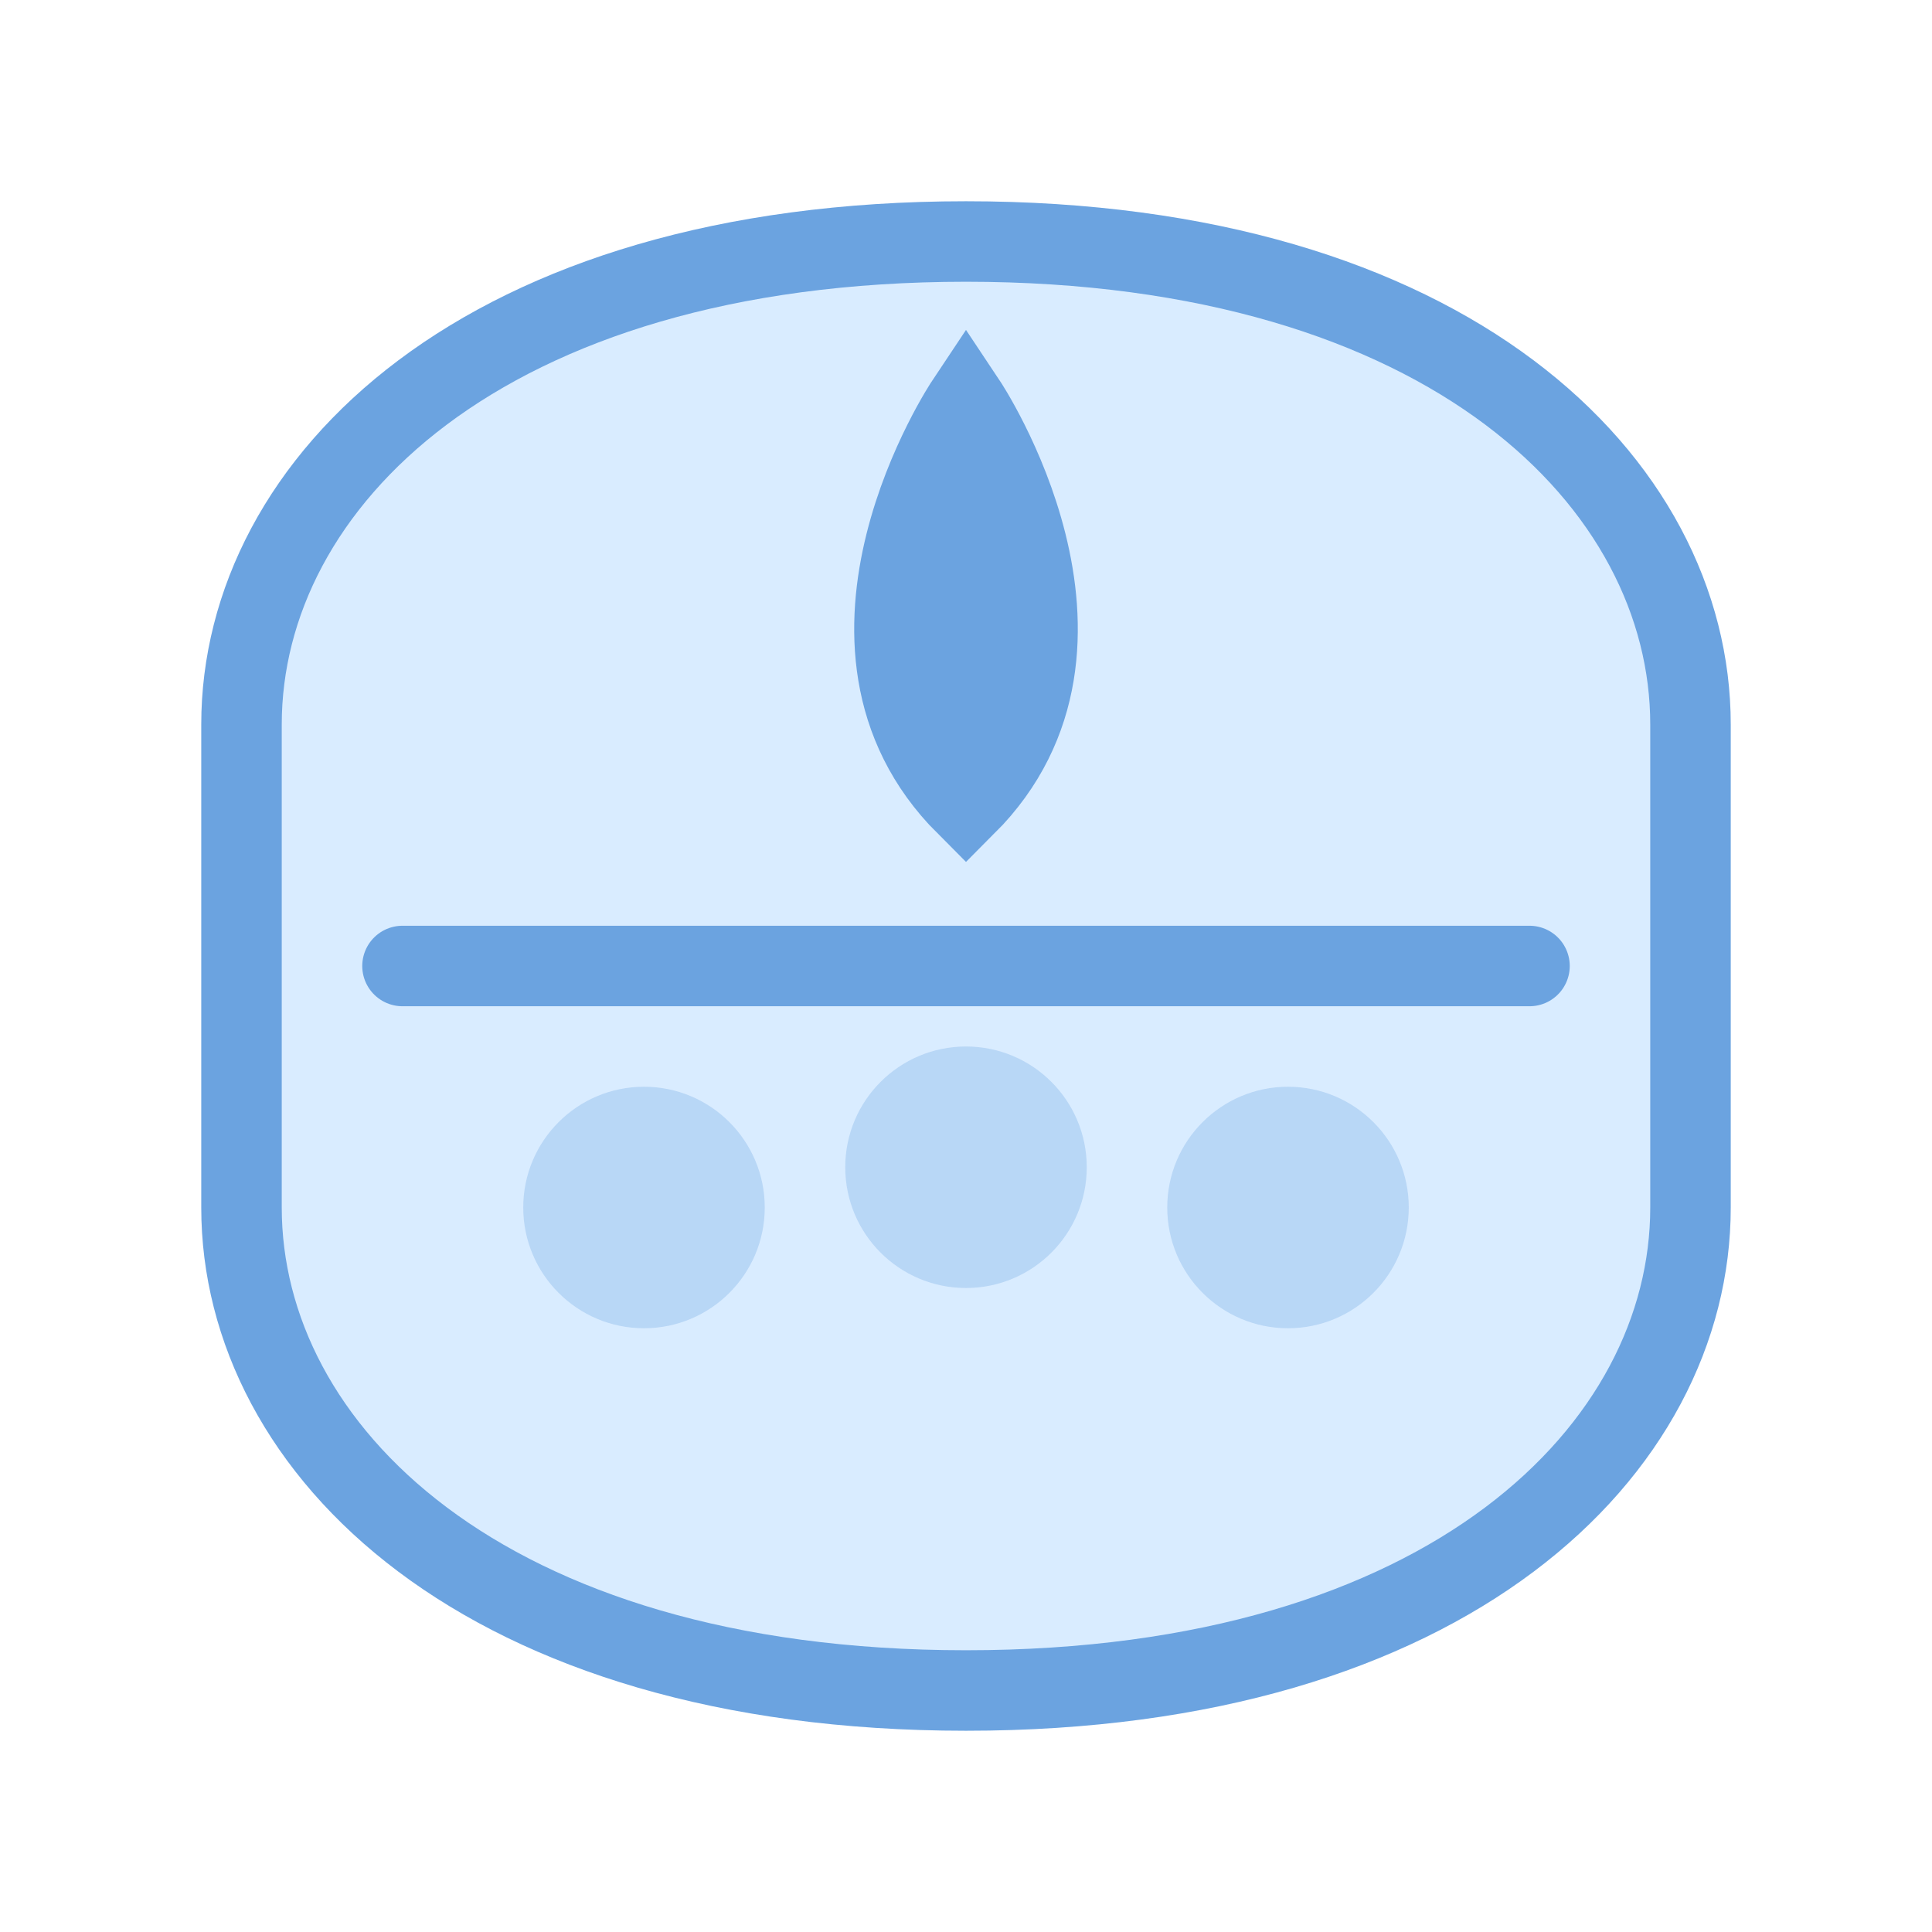
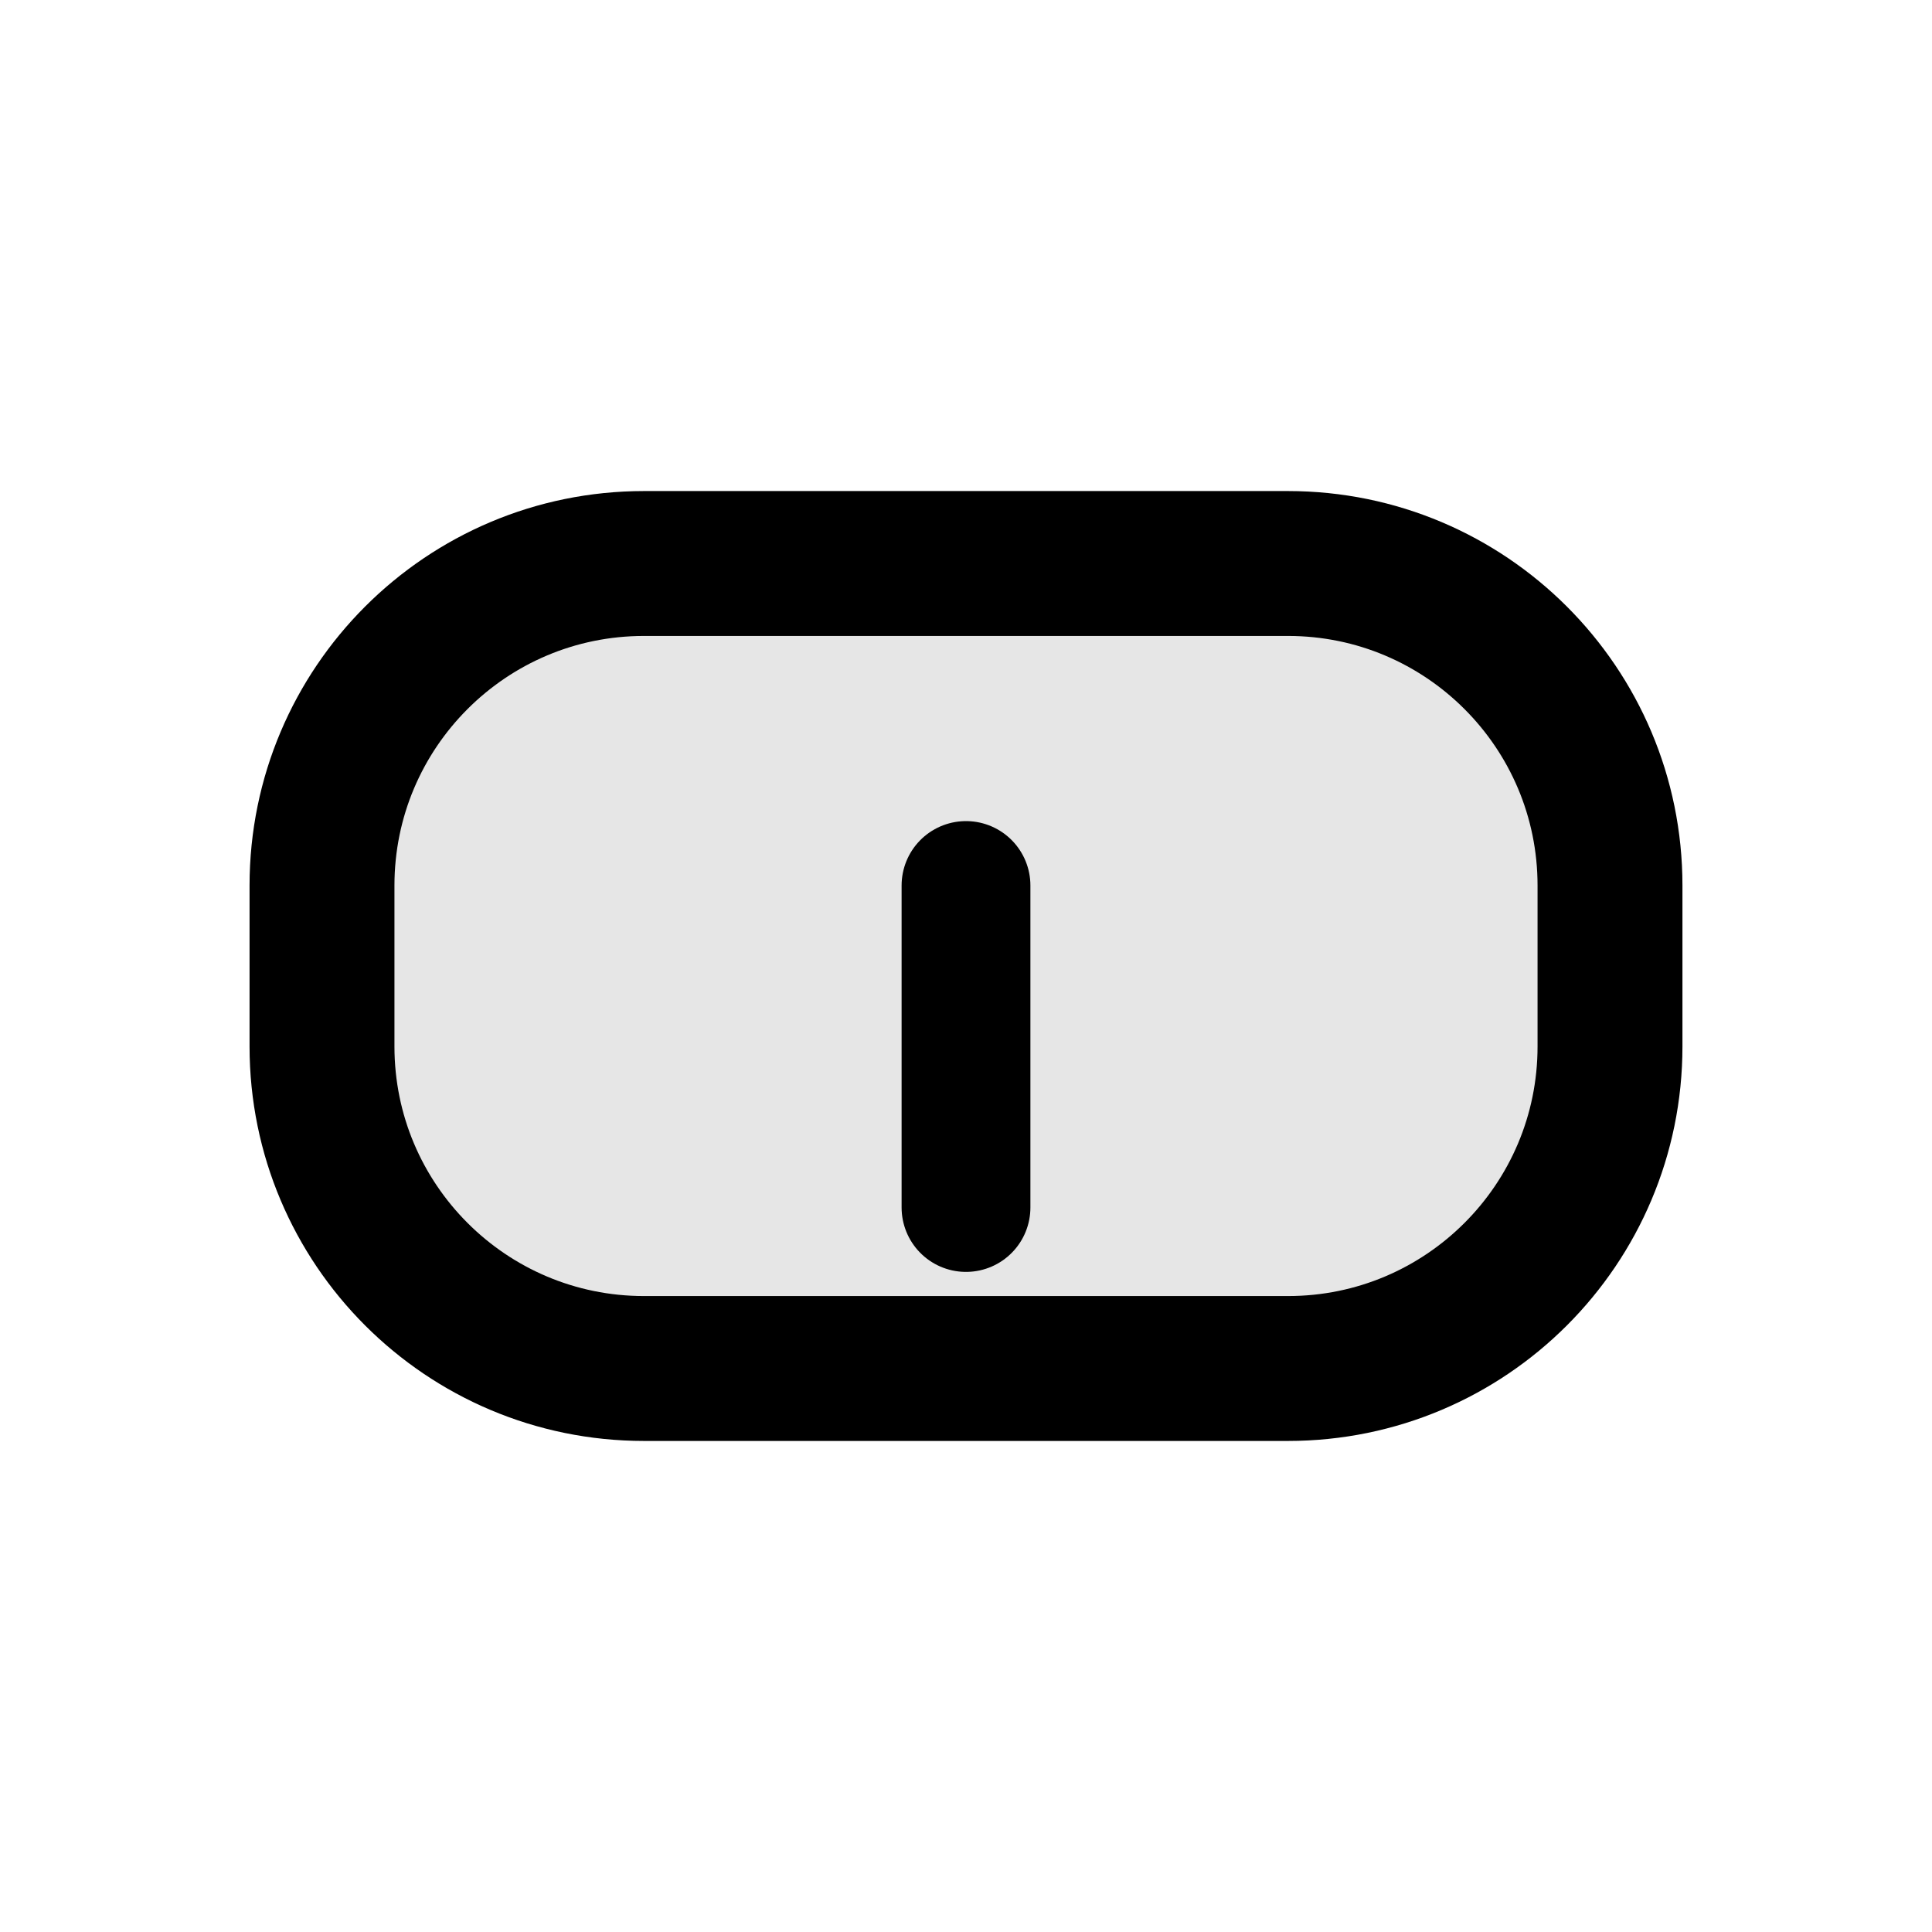
- <svg xmlns="http://www.w3.org/2000/svg" width="48" height="48" viewBox="0 0 48 48" fill="none">
-   <path d="M6 18C6 12 12 6 24 6C36 6 42 12 42 18V30C42 36 36 42 24 42C12 42 6 36 6 30V18Z" fill="#D9ECFF" stroke="#6BA3E0" stroke-width="2" stroke-linejoin="round" />
-   <path d="M10 24H38" stroke="#6BA3E0" stroke-width="2" stroke-linecap="round" />
-   <circle cx="16" cy="30" r="3" fill="#6BA3E0" opacity="0.3" />
-   <circle cx="24" cy="29" r="3" fill="#6BA3E0" opacity="0.3" />
-   <circle cx="32" cy="30" r="3" fill="#6BA3E0" opacity="0.3" />
-   <path d="M24 10C24 10 20 16 24 20C28 16 24 10 24 10Z" fill="#6BA3E0" stroke="#6BA3E0" stroke-width="2" stroke-linecap="round" />
+ <svg xmlns="http://www.w3.org/2000/svg" viewBox="0 0 24 24" fill="none">
+   <rect x="4" y="7" width="16" height="10" rx="4" stroke="currentColor" stroke-width="1.8" fill="currentColor" fill-opacity="0.1" />
+   <path d="M12 11V15" stroke="currentColor" stroke-width="1.6" stroke-linecap="round" />
</svg>
